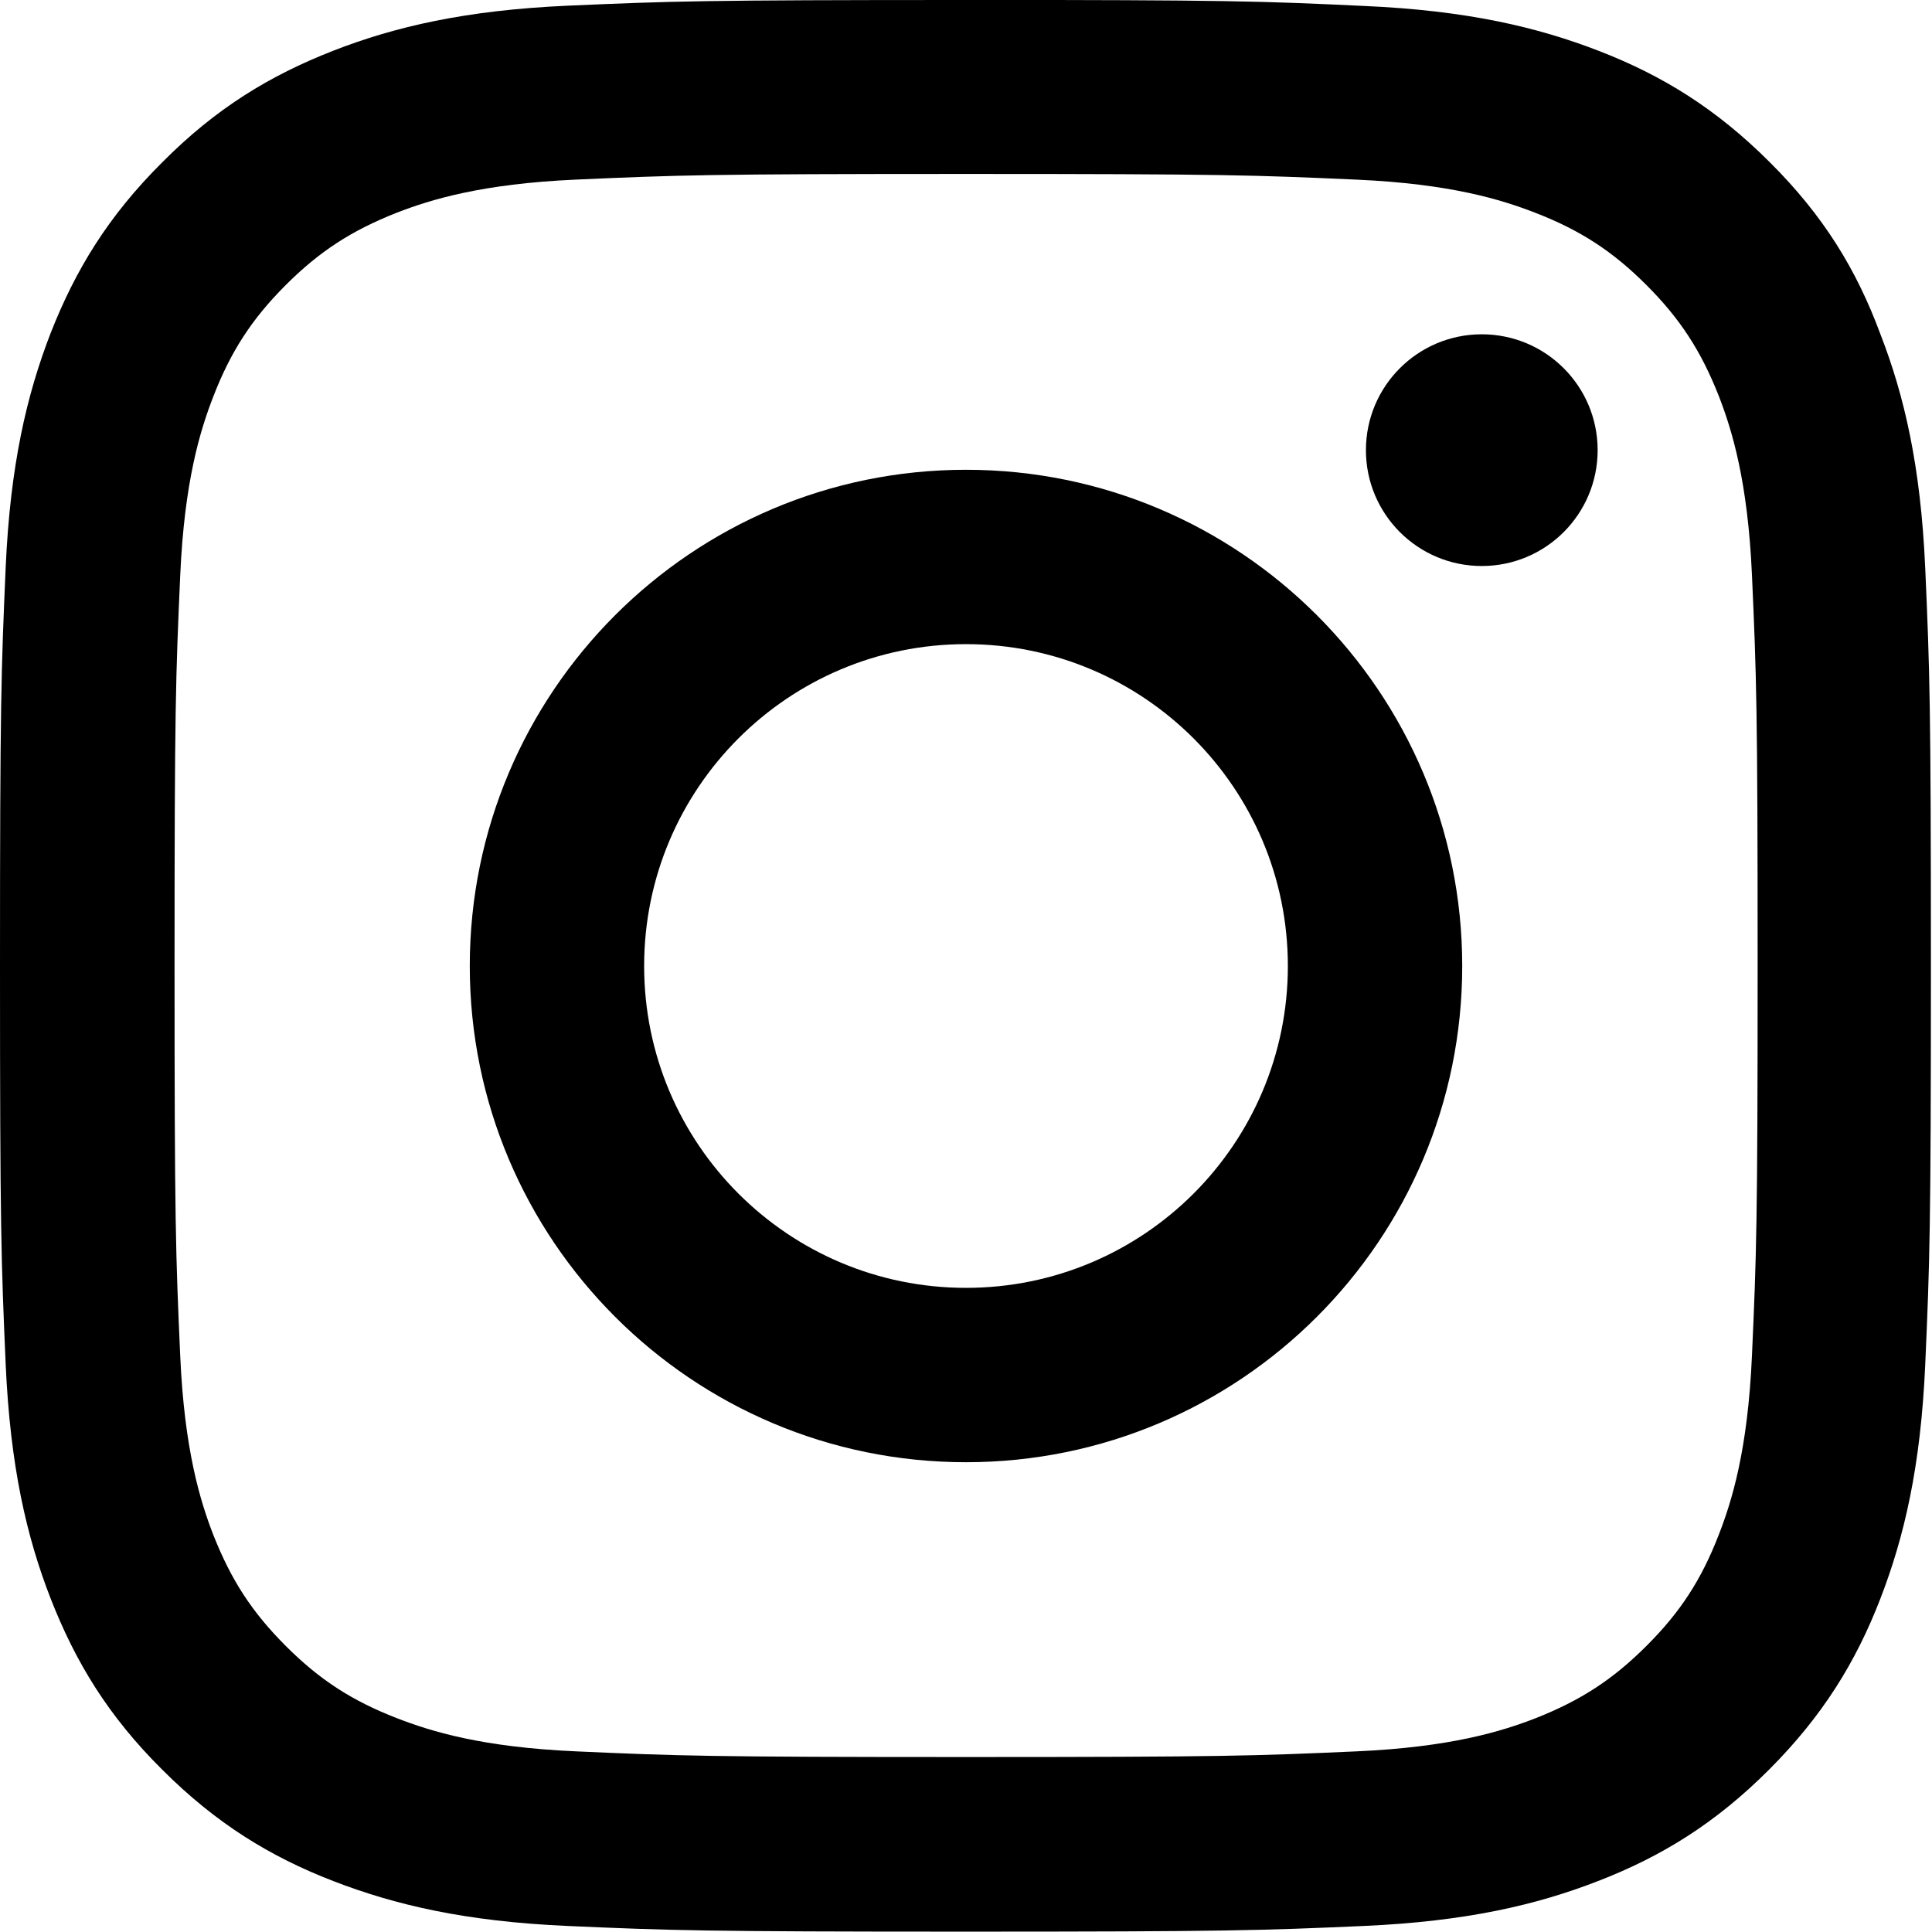
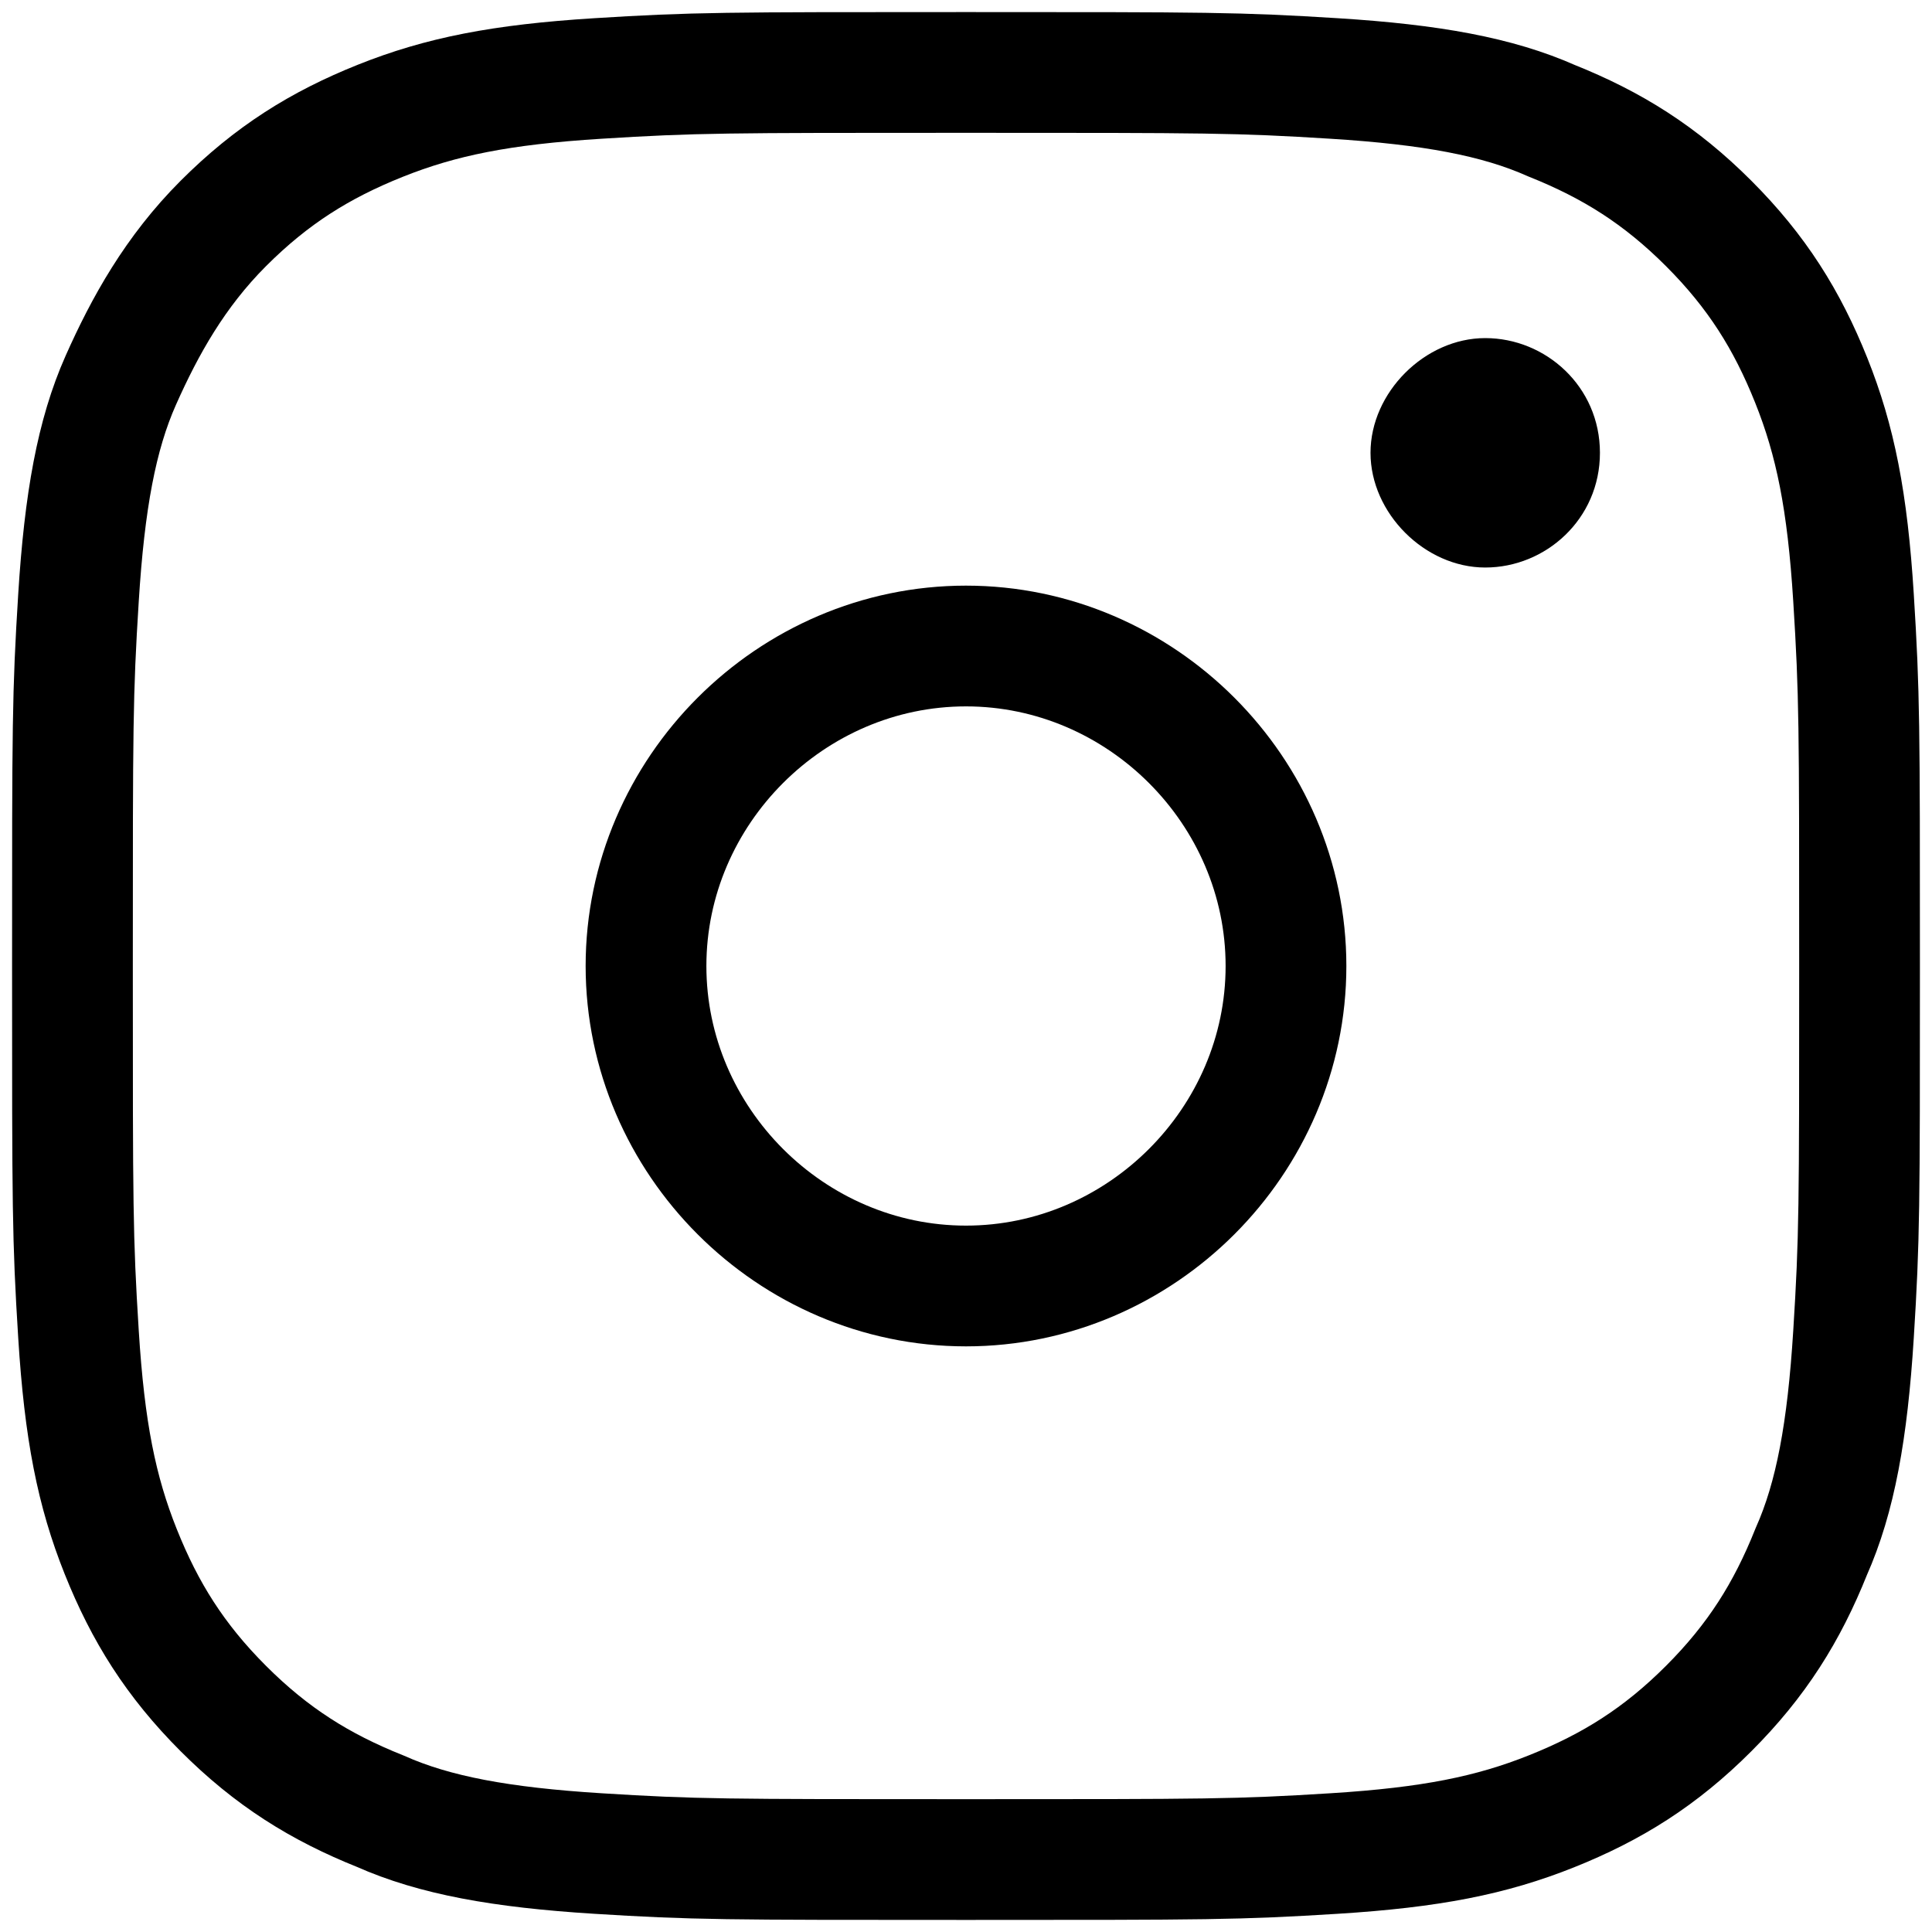
- <svg xmlns="http://www.w3.org/2000/svg" version="1.1" width="32" height="32" viewBox="0 0 32 32">
-   <path d="M16 2.881c4.275 0 4.781 0.019 6.462 0.094 1.563 0.069 2.406 0.331 2.969 0.55 0.744 0.288 1.281 0.638 1.837 1.194 0.563 0.563 0.906 1.094 1.2 1.838 0.219 0.563 0.481 1.412 0.55 2.969 0.075 1.688 0.094 2.194 0.094 6.463s-0.019 4.781-0.094 6.463c-0.069 1.563-0.331 2.406-0.55 2.969-0.288 0.744-0.637 1.281-1.194 1.837-0.563 0.563-1.094 0.906-1.837 1.2-0.563 0.219-1.413 0.481-2.969 0.55-1.688 0.075-2.194 0.094-6.463 0.094s-4.781-0.019-6.463-0.094c-1.563-0.069-2.406-0.331-2.969-0.55-0.744-0.288-1.281-0.637-1.838-1.194-0.563-0.563-0.906-1.094-1.2-1.837-0.219-0.563-0.481-1.413-0.55-2.969-0.075-1.688-0.094-2.194-0.094-6.463s0.019-4.781 0.094-6.463c0.069-1.563 0.331-2.406 0.55-2.969 0.288-0.744 0.638-1.281 1.194-1.838 0.563-0.563 1.094-0.906 1.838-1.2 0.563-0.219 1.412-0.481 2.969-0.55 1.681-0.075 2.188-0.094 6.463-0.094zM16 0c-4.344 0-4.887 0.019-6.594 0.094-1.7 0.075-2.869 0.35-3.881 0.744-1.056 0.412-1.95 0.956-2.837 1.85-0.894 0.888-1.438 1.781-1.85 2.831-0.394 1.019-0.669 2.181-0.744 3.881-0.075 1.713-0.094 2.256-0.094 6.6s0.019 4.887 0.094 6.594c0.075 1.7 0.35 2.869 0.744 3.881 0.413 1.056 0.956 1.95 1.85 2.837 0.887 0.887 1.781 1.438 2.831 1.844 1.019 0.394 2.181 0.669 3.881 0.744 1.706 0.075 2.25 0.094 6.594 0.094s4.888-0.019 6.594-0.094c1.7-0.075 2.869-0.35 3.881-0.744 1.050-0.406 1.944-0.956 2.831-1.844s1.438-1.781 1.844-2.831c0.394-1.019 0.669-2.181 0.744-3.881 0.075-1.706 0.094-2.25 0.094-6.594s-0.019-4.887-0.094-6.594c-0.075-1.7-0.35-2.869-0.744-3.881-0.394-1.063-0.938-1.956-1.831-2.844-0.887-0.887-1.781-1.438-2.831-1.844-1.019-0.394-2.181-0.669-3.881-0.744-1.712-0.081-2.256-0.1-6.6-0.1v0z" />
-   <path d="M16 7.781c-4.537 0-8.219 3.681-8.219 8.219s3.681 8.219 8.219 8.219 8.219-3.681 8.219-8.219c0-4.537-3.681-8.219-8.219-8.219zM16 21.331c-2.944 0-5.331-2.387-5.331-5.331s2.387-5.331 5.331-5.331c2.944 0 5.331 2.387 5.331 5.331s-2.387 5.331-5.331 5.331z" />
-   <path d="M26.462 7.456c0 1.060-0.859 1.919-1.919 1.919s-1.919-0.859-1.919-1.919c0-1.060 0.859-1.919 1.919-1.919s1.919 0.859 1.919 1.919z" />
+ <svg xmlns="http://www.w3.org/2000/svg" version="1.1" id="Слой_1" x="0px" y="0px" viewBox="0 0 32 32" style="enable-background:new 0 0 32 32;" xml:space="preserve">
+   <style type="text/css">
+ 	.st0{fill:none;stroke:#000000;stroke-width:2;stroke-miterlimit:10;}
+ </style>
+   <path class="st0" d="M16,1.2c-4,0-4.5,0-6.1,0.1C8.3,1.4,7.3,1.6,6.3,2c-1,0.4-1.8,0.9-2.6,1.7C2.9,4.5,2.4,5.4,2,6.3  c-0.4,0.9-0.6,2-0.7,3.6C1.2,11.5,1.2,12,1.2,16s0,4.5,0.1,6.1c0.1,1.6,0.3,2.6,0.7,3.6c0.4,1,0.9,1.8,1.7,2.6  c0.8,0.8,1.6,1.3,2.6,1.7c0.9,0.4,2,0.6,3.6,0.7c1.6,0.1,2.1,0.1,6.1,0.1s4.5,0,6.1-0.1c1.6-0.1,2.6-0.3,3.6-0.7  c1-0.4,1.8-0.9,2.6-1.7c0.8-0.8,1.3-1.6,1.7-2.6c0.4-0.9,0.6-2,0.7-3.6c0.1-1.6,0.1-2.1,0.1-6.1s0-4.5-0.1-6.1  c-0.1-1.6-0.3-2.6-0.7-3.6c-0.4-1-0.9-1.8-1.7-2.6c-0.8-0.8-1.6-1.3-2.6-1.7c-0.9-0.4-2-0.6-3.6-0.7C20.5,1.2,20,1.2,16,1.2L16,1.2  L16,1.2z" />
+   <path class="st0" d="M16,21.3c-2.9,0-5.3-2.4-5.3-5.3s2.4-5.3,5.3-5.3s5.3,2.4,5.3,5.3S18.9,21.3,16,21.3z" />
+   <path d="M26.5,7.5c0,1.1-0.9,1.9-1.9,1.9s-1.9-0.9-1.9-1.9s0.9-1.9,1.9-1.9S26.5,6.4,26.5,7.5z" />
</svg>
